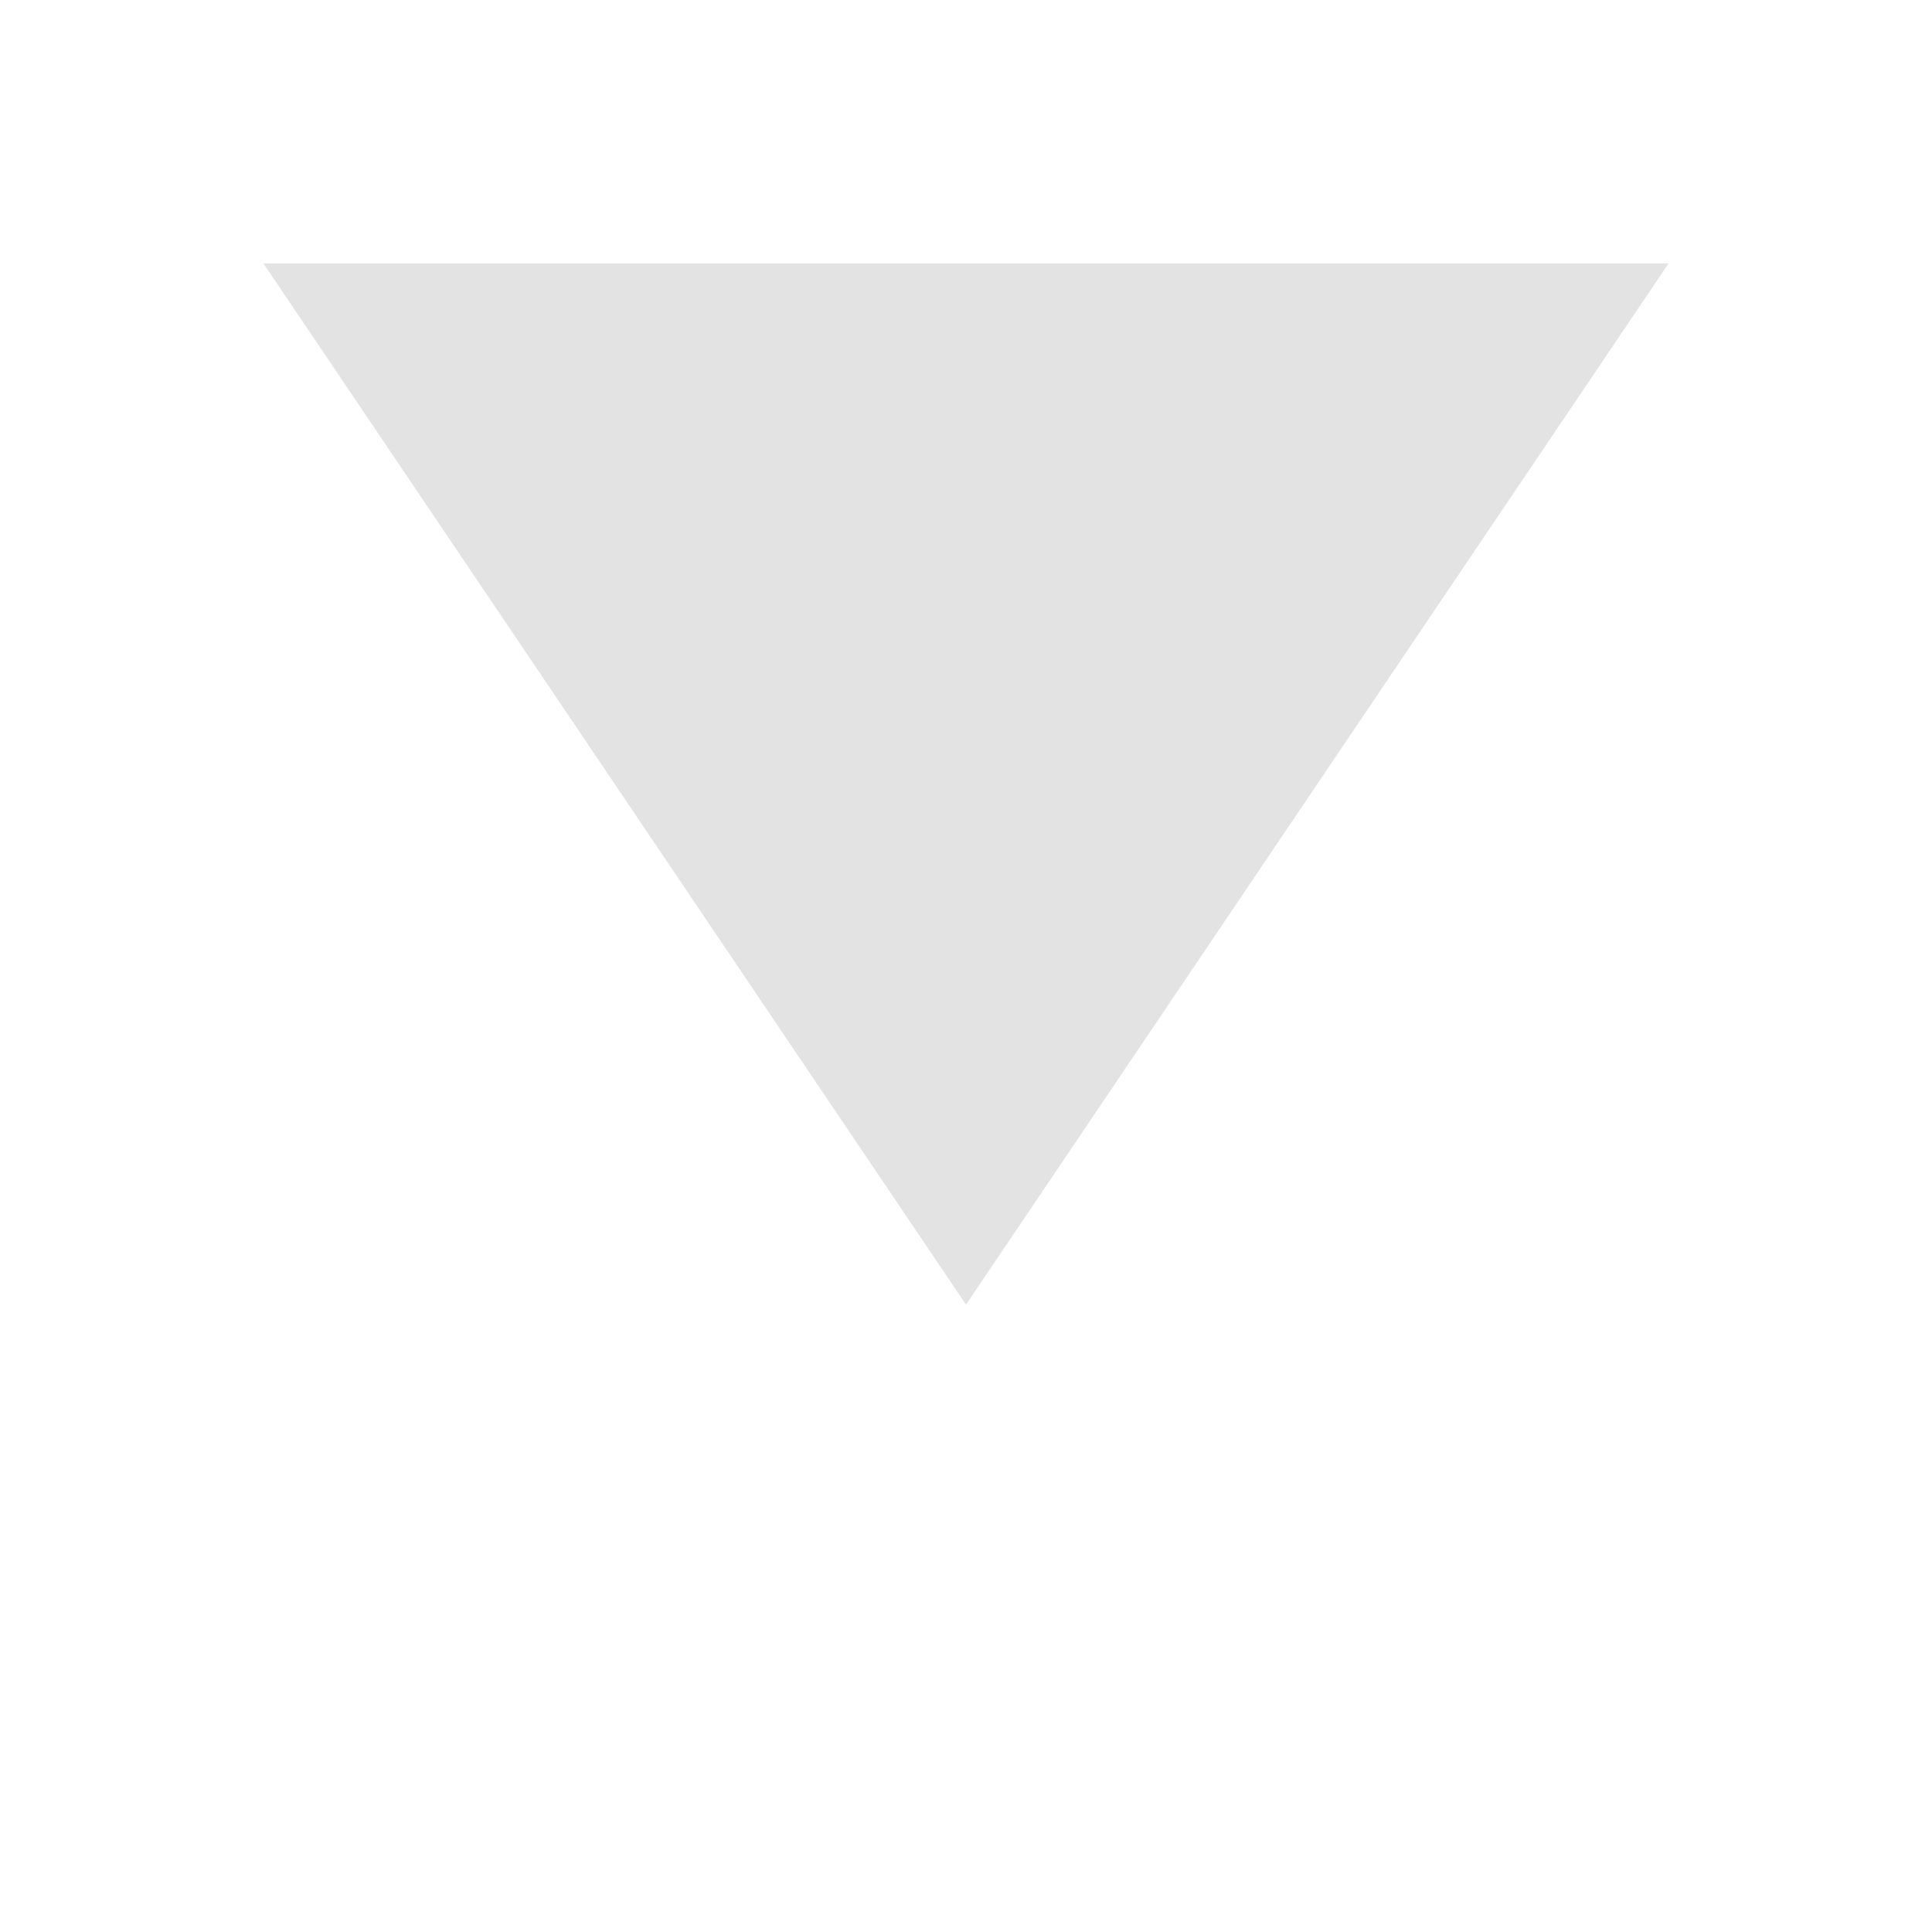
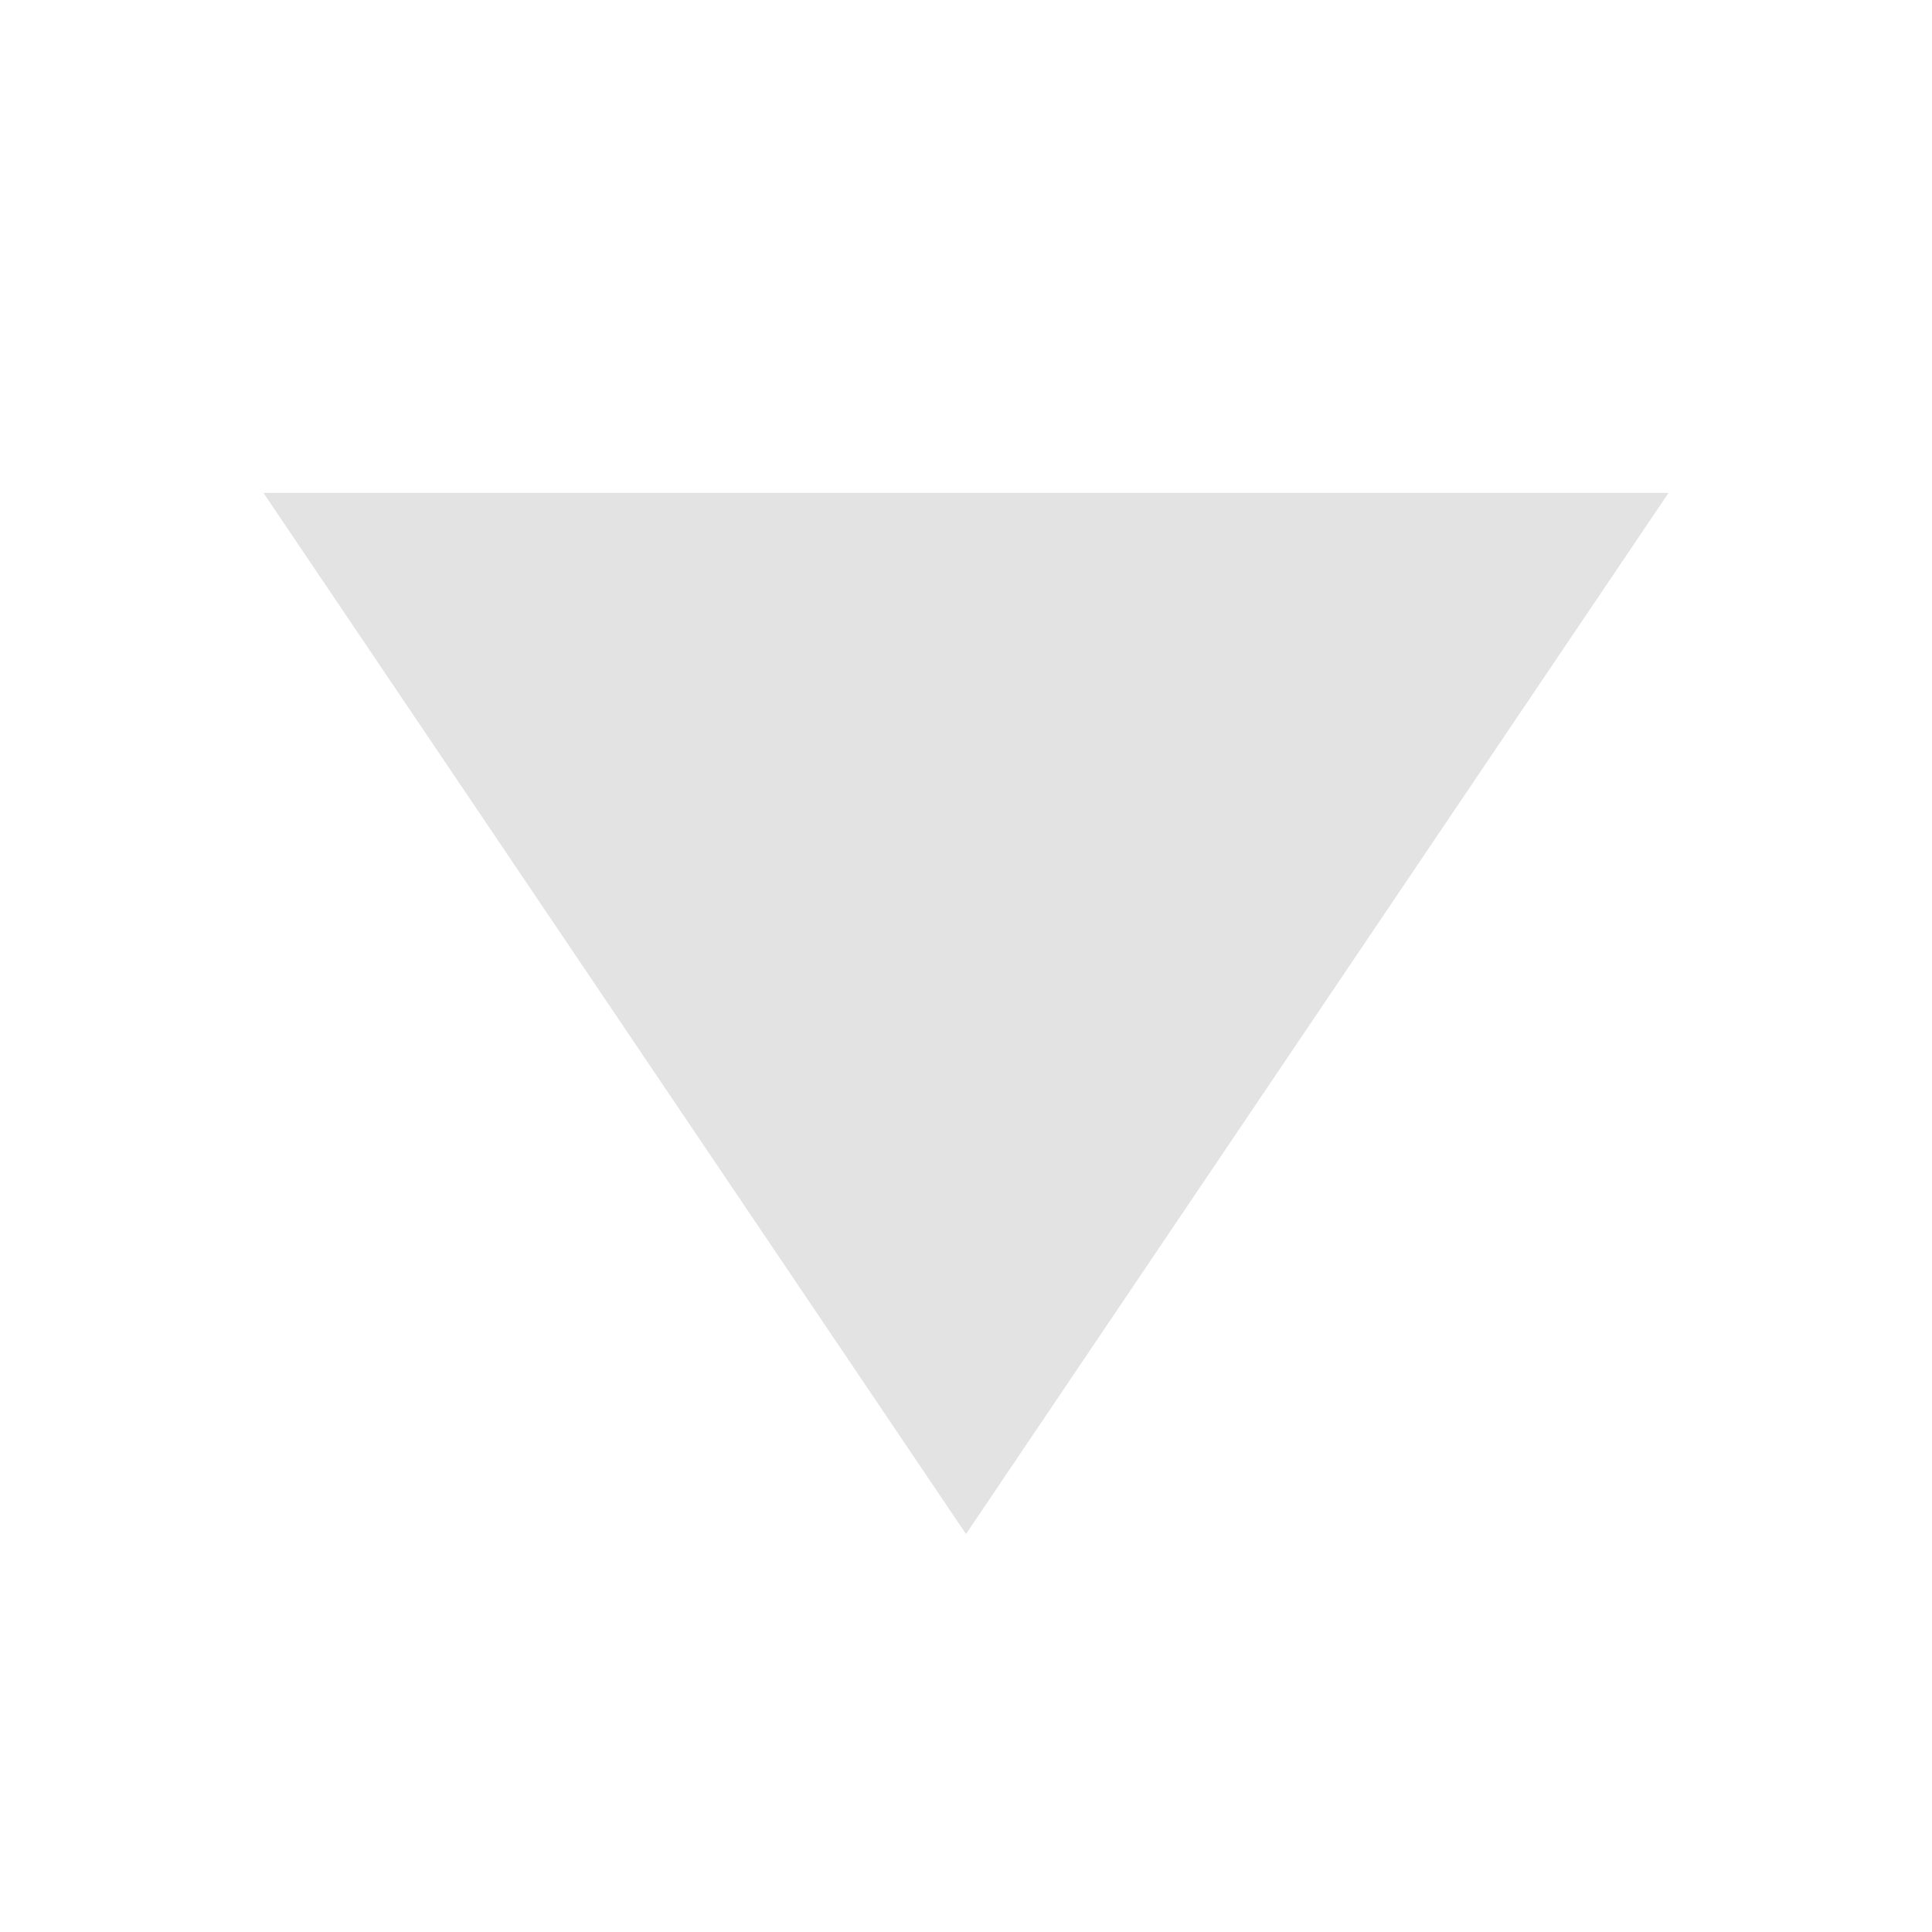
<svg xmlns="http://www.w3.org/2000/svg" width="32" height="32" viewBox="0 0 32 32" version="1.1" id="svg8">
  <defs id="ol-defs">
    <style id="current-color-scheme">      .ColorScheme-Text {
        color:#d0d0d0;
        stop-color:#d0d0d0;
      }
      .ColorScheme-Background {
        color:#212121;
        stop-color:#212121;
      }
      .ColorScheme-Highlight {
        color:#0039a9;
        stop-color:#0039a9;
      }
      .ColorScheme-ViewText {
        color:#d0d0d0;
        stop-color:#d0d0d0;
      }
      .ColorScheme-ViewBackground {
        color:#19191b;
        stop-color:#19191b;
      }
      .ColorScheme-ViewHover {
        color:#005cc7;
        stop-color:#005cc7;
      }
      .ColorScheme-ViewFocus{
        color:#002466;
        stop-color:#002466;
      }
      .ColorScheme-ButtonText {
        color:#d0d0d0;
        stop-color:#d0d0d0;
      }
      .ColorScheme-ButtonBackground {
        color:#232323;
        stop-color:#232323;                             
      }                                                 
      .ColorScheme-ButtonHover {                        
        color:#005cc7;                                  
        stop-color:#005cc7;                             
      }                                                 
      .ColorScheme-ButtonFocus{                         
        color:#0039a9;                                  
        stop-color:#0039a9;                             
      }</style>
  </defs>
-   <g id="g4267" style="fill:none;stroke-width:0.945" transform="matrix(1.057851,0,0,1.057851,4.363636,4.363636)">
-     <rect y="-4.125" x="-4.125" height="30.25" width="30.25" id="rect4264" style="vector-effect:none;fill:none;stroke-width:2.836;stroke-linecap:round" />
-     <path style="opacity:0.6;fill:#d0d0d0;fill-opacity:1;stroke-width:1.891;stroke-linejoin:round" d="M 11,16.302 9e-7,0 H 22 Z" id="path4270" />
+   <g id="g4267" style="fill:none;stroke-width:1.891" transform="matrix(1.057851,0,0,1.057851,4.363636,4.363636)">
+     <rect y="-4.125" x="-4.125" height="30.25" width="30.25" id="rect4264" style="vector-effect:none;fill:none;stroke-width:5.672;stroke-linecap:round" />
+     <path style="opacity:0.6;fill:#d0d0d0;fill-opacity:1;stroke-width:3.781;stroke-linejoin:round" d="M 11,19.894 9e-7,3.592 H 22 Z" id="path4270" />
  </g>
</svg>
